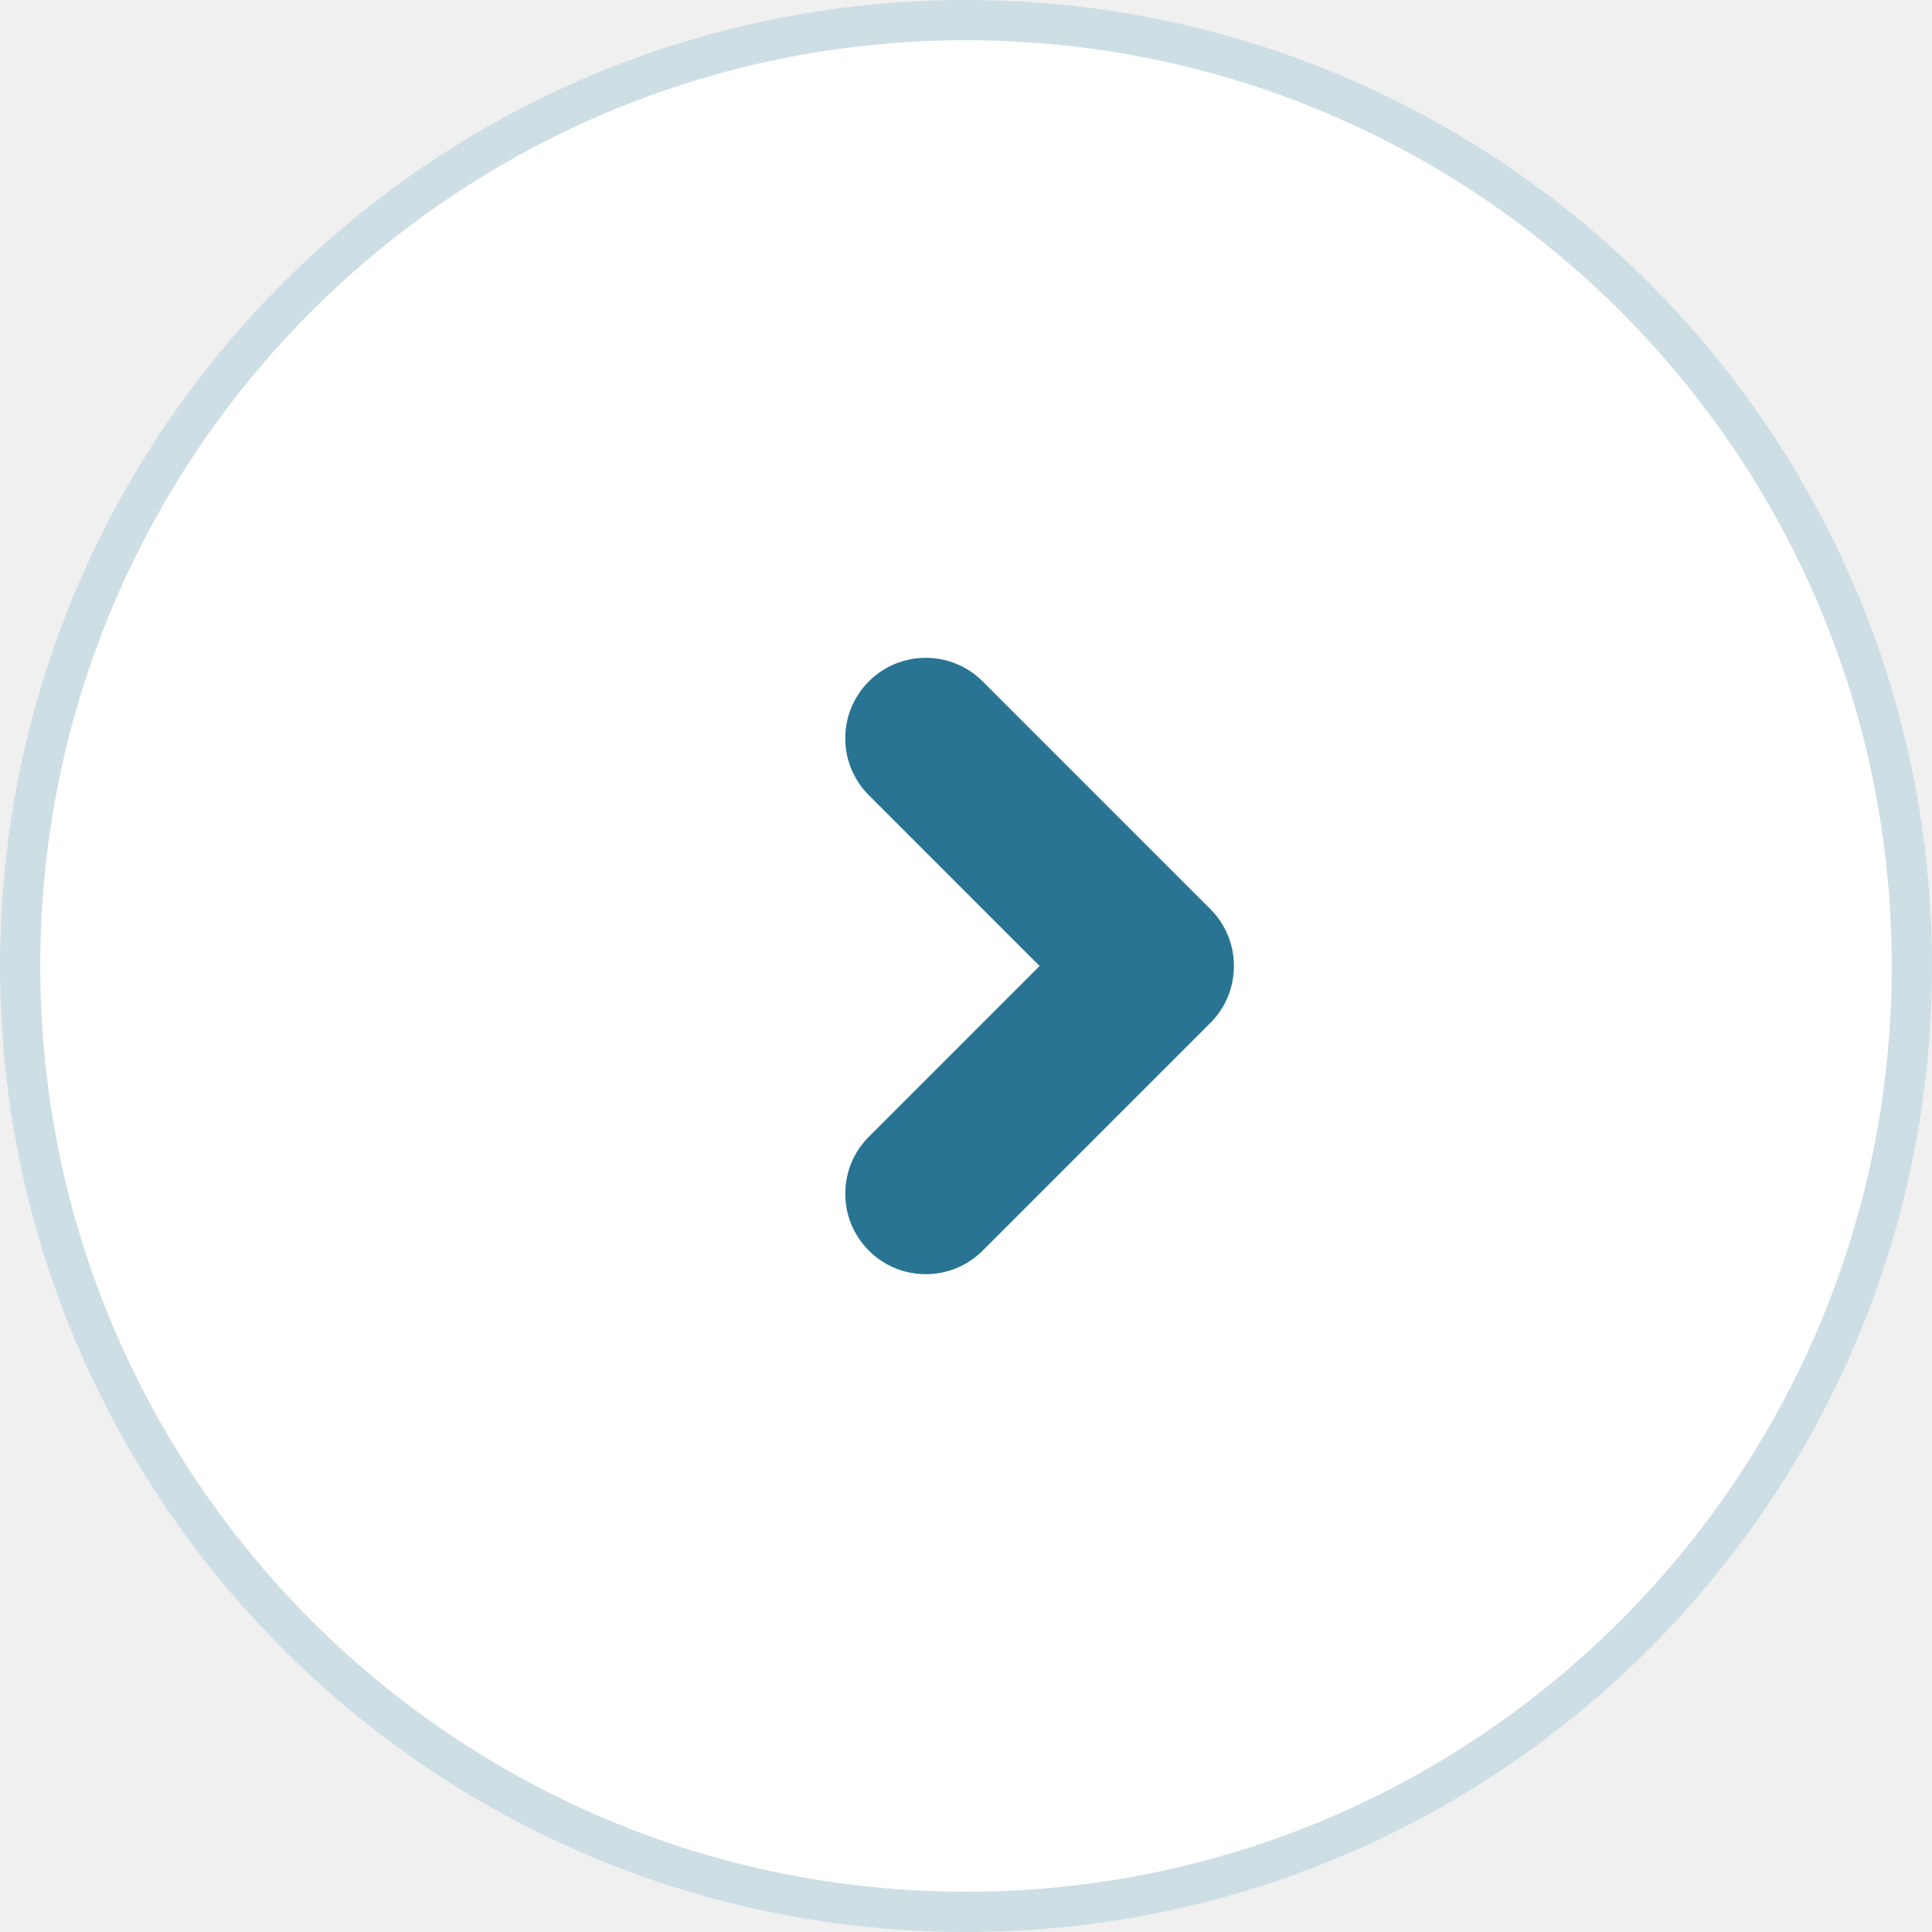
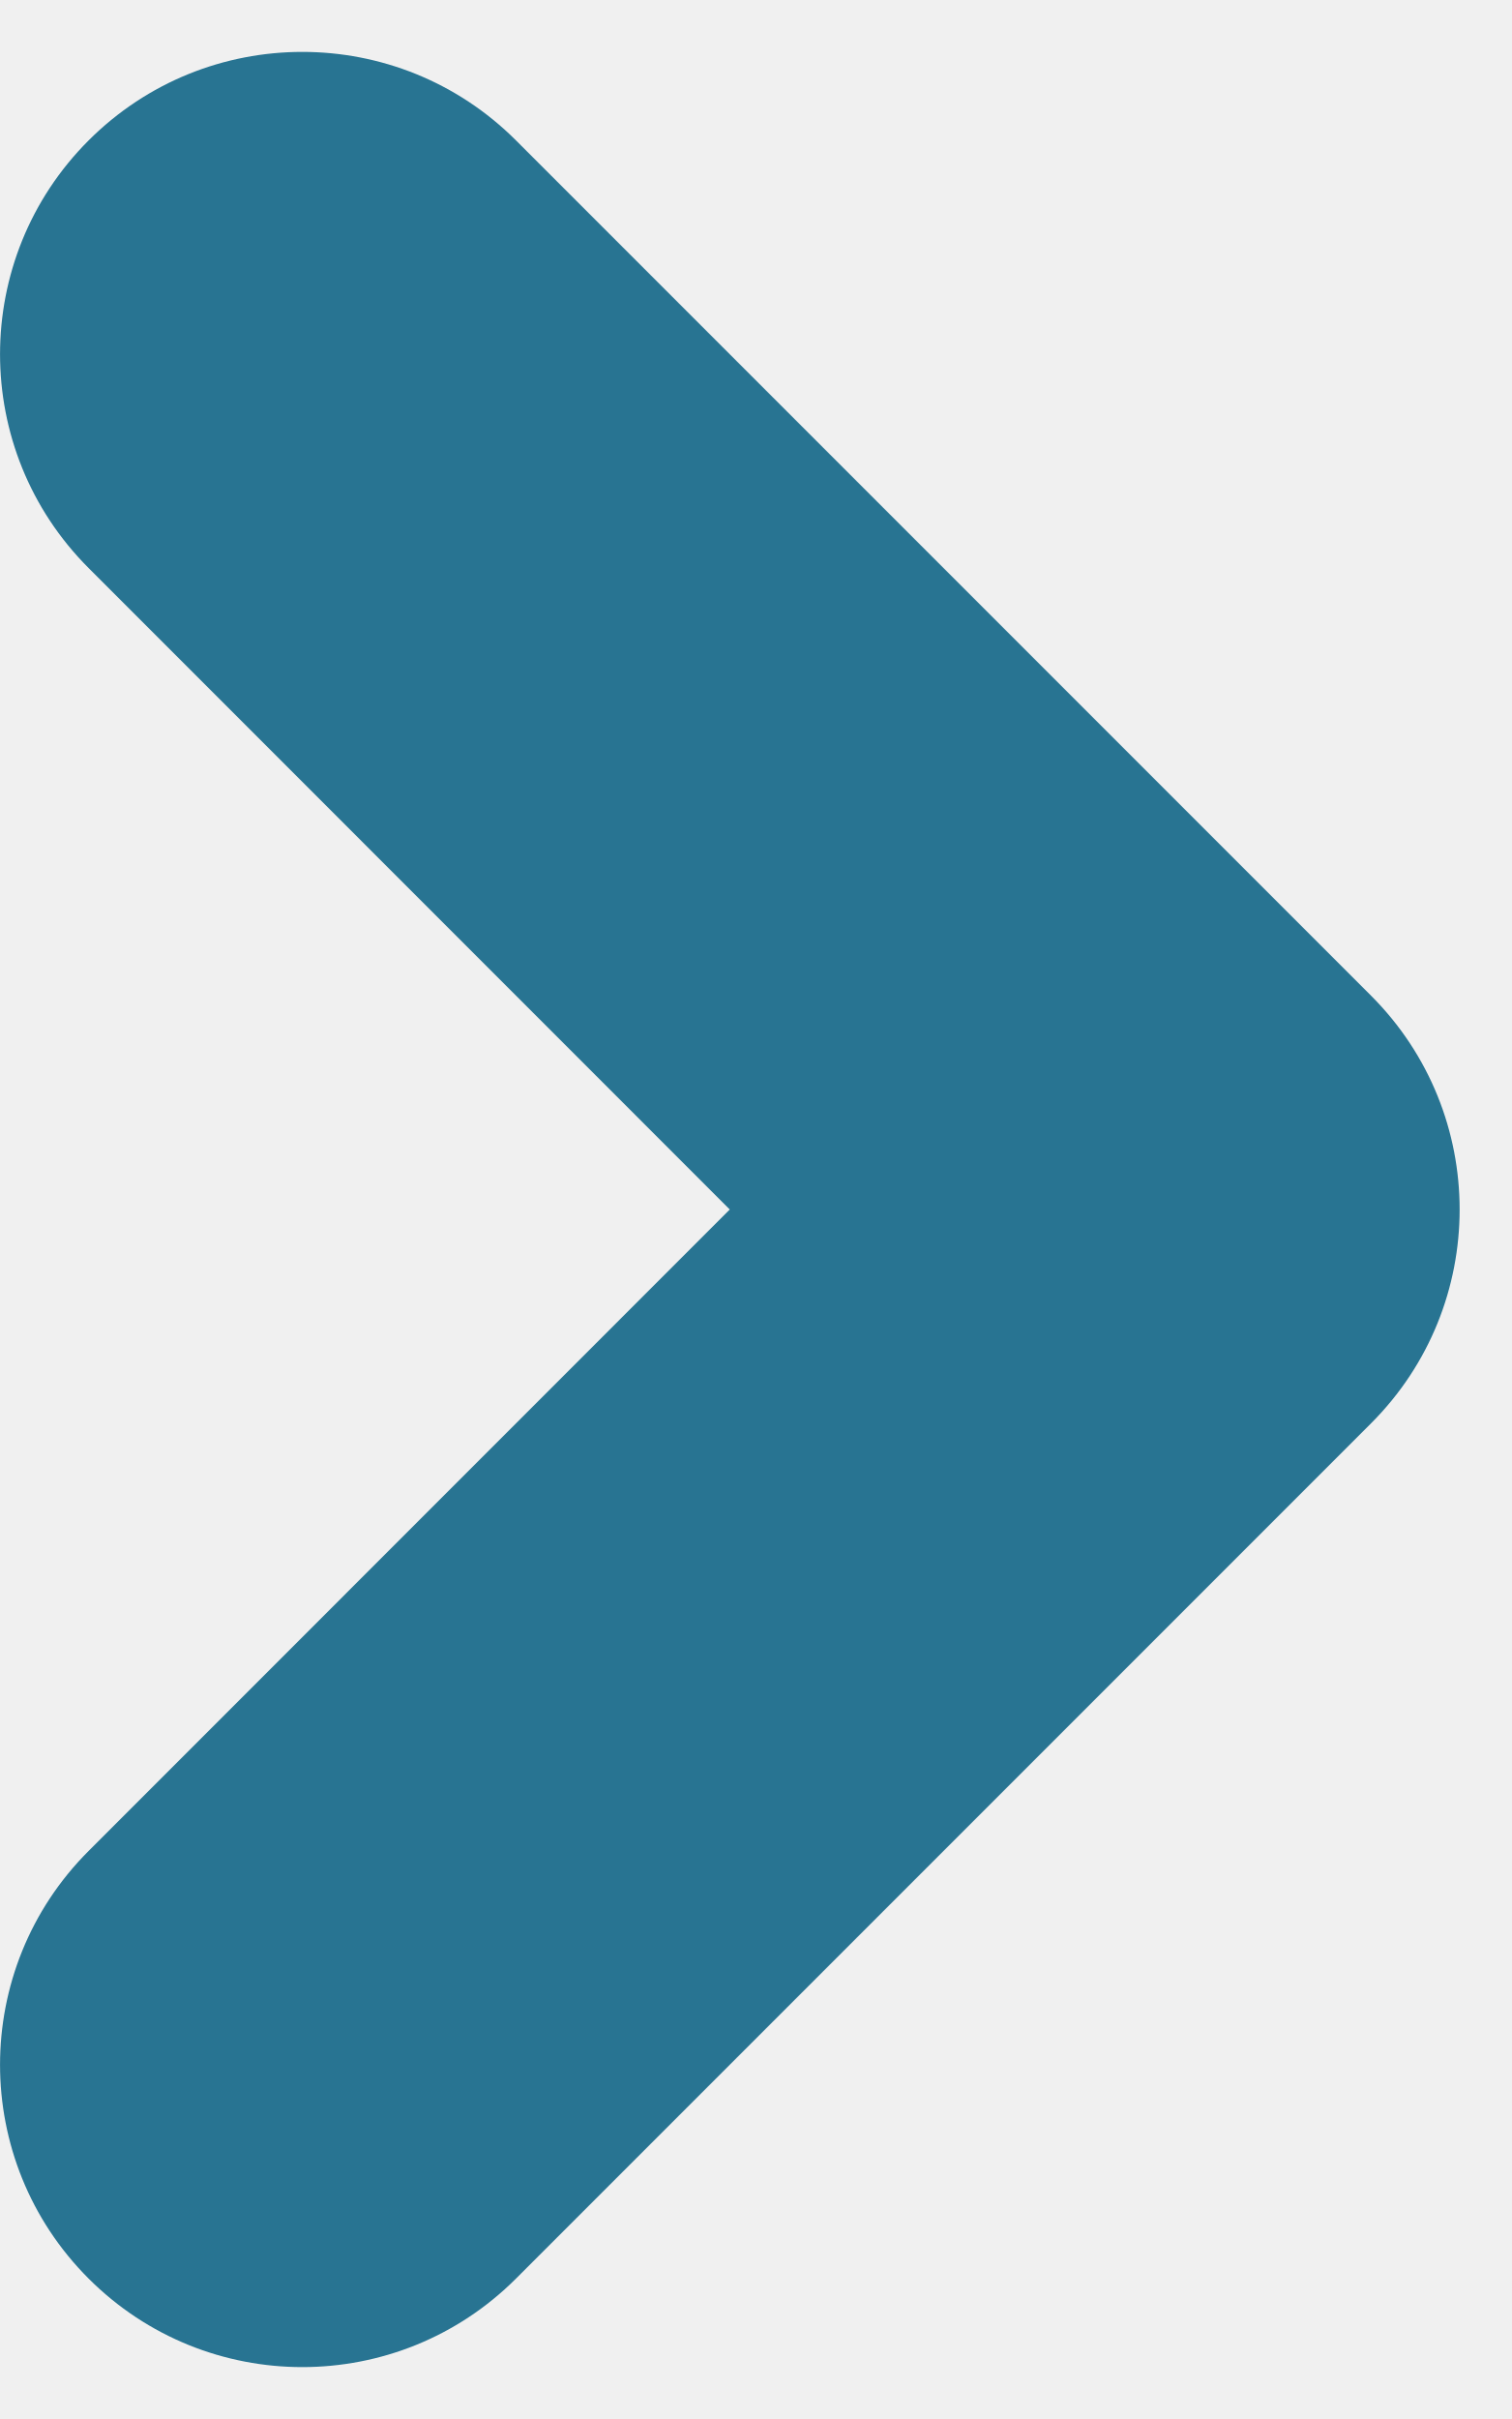
- <svg xmlns="http://www.w3.org/2000/svg" width="48" height="48" viewBox="0 0 48 48" fill="none">
-   <circle r="24" transform="matrix(-1 0 0 1 24 24)" fill="white" />
-   <circle r="23.5" transform="matrix(-1 0 0 1 24 24)" stroke="#9CBFCB" stroke-opacity="0.5" />
-   <path fill-rule="evenodd" clip-rule="evenodd" d="M21.586 16.929C22.367 16.148 23.633 16.148 24.414 16.929L30.071 22.586C30.852 23.367 30.852 24.633 30.071 25.414L24.414 31.071C23.633 31.852 22.367 31.852 21.586 31.071C20.805 30.29 20.805 29.024 21.586 28.243L25.828 24L21.586 19.757C20.805 18.976 20.805 17.71 21.586 16.929Z" fill="#287492" />
+ <svg xmlns="http://www.w3.org/2000/svg" width="10" height="16" viewBox="0 0 10 16" fill="none">
+   <path fill-rule="evenodd" clip-rule="evenodd" d="M0.586 15.071C1.367 15.852 2.633 15.852 3.414 15.071L9.071 9.414C9.852 8.633 9.852 7.367 9.071 6.586L3.414 0.929C2.633 0.148 1.367 0.148 0.586 0.929C-0.195 1.71 -0.195 2.976 0.586 3.757L4.828 8L0.586 12.243C-0.195 13.024 -0.195 14.29 0.586 15.071Z" fill="#287492" />
</svg>
